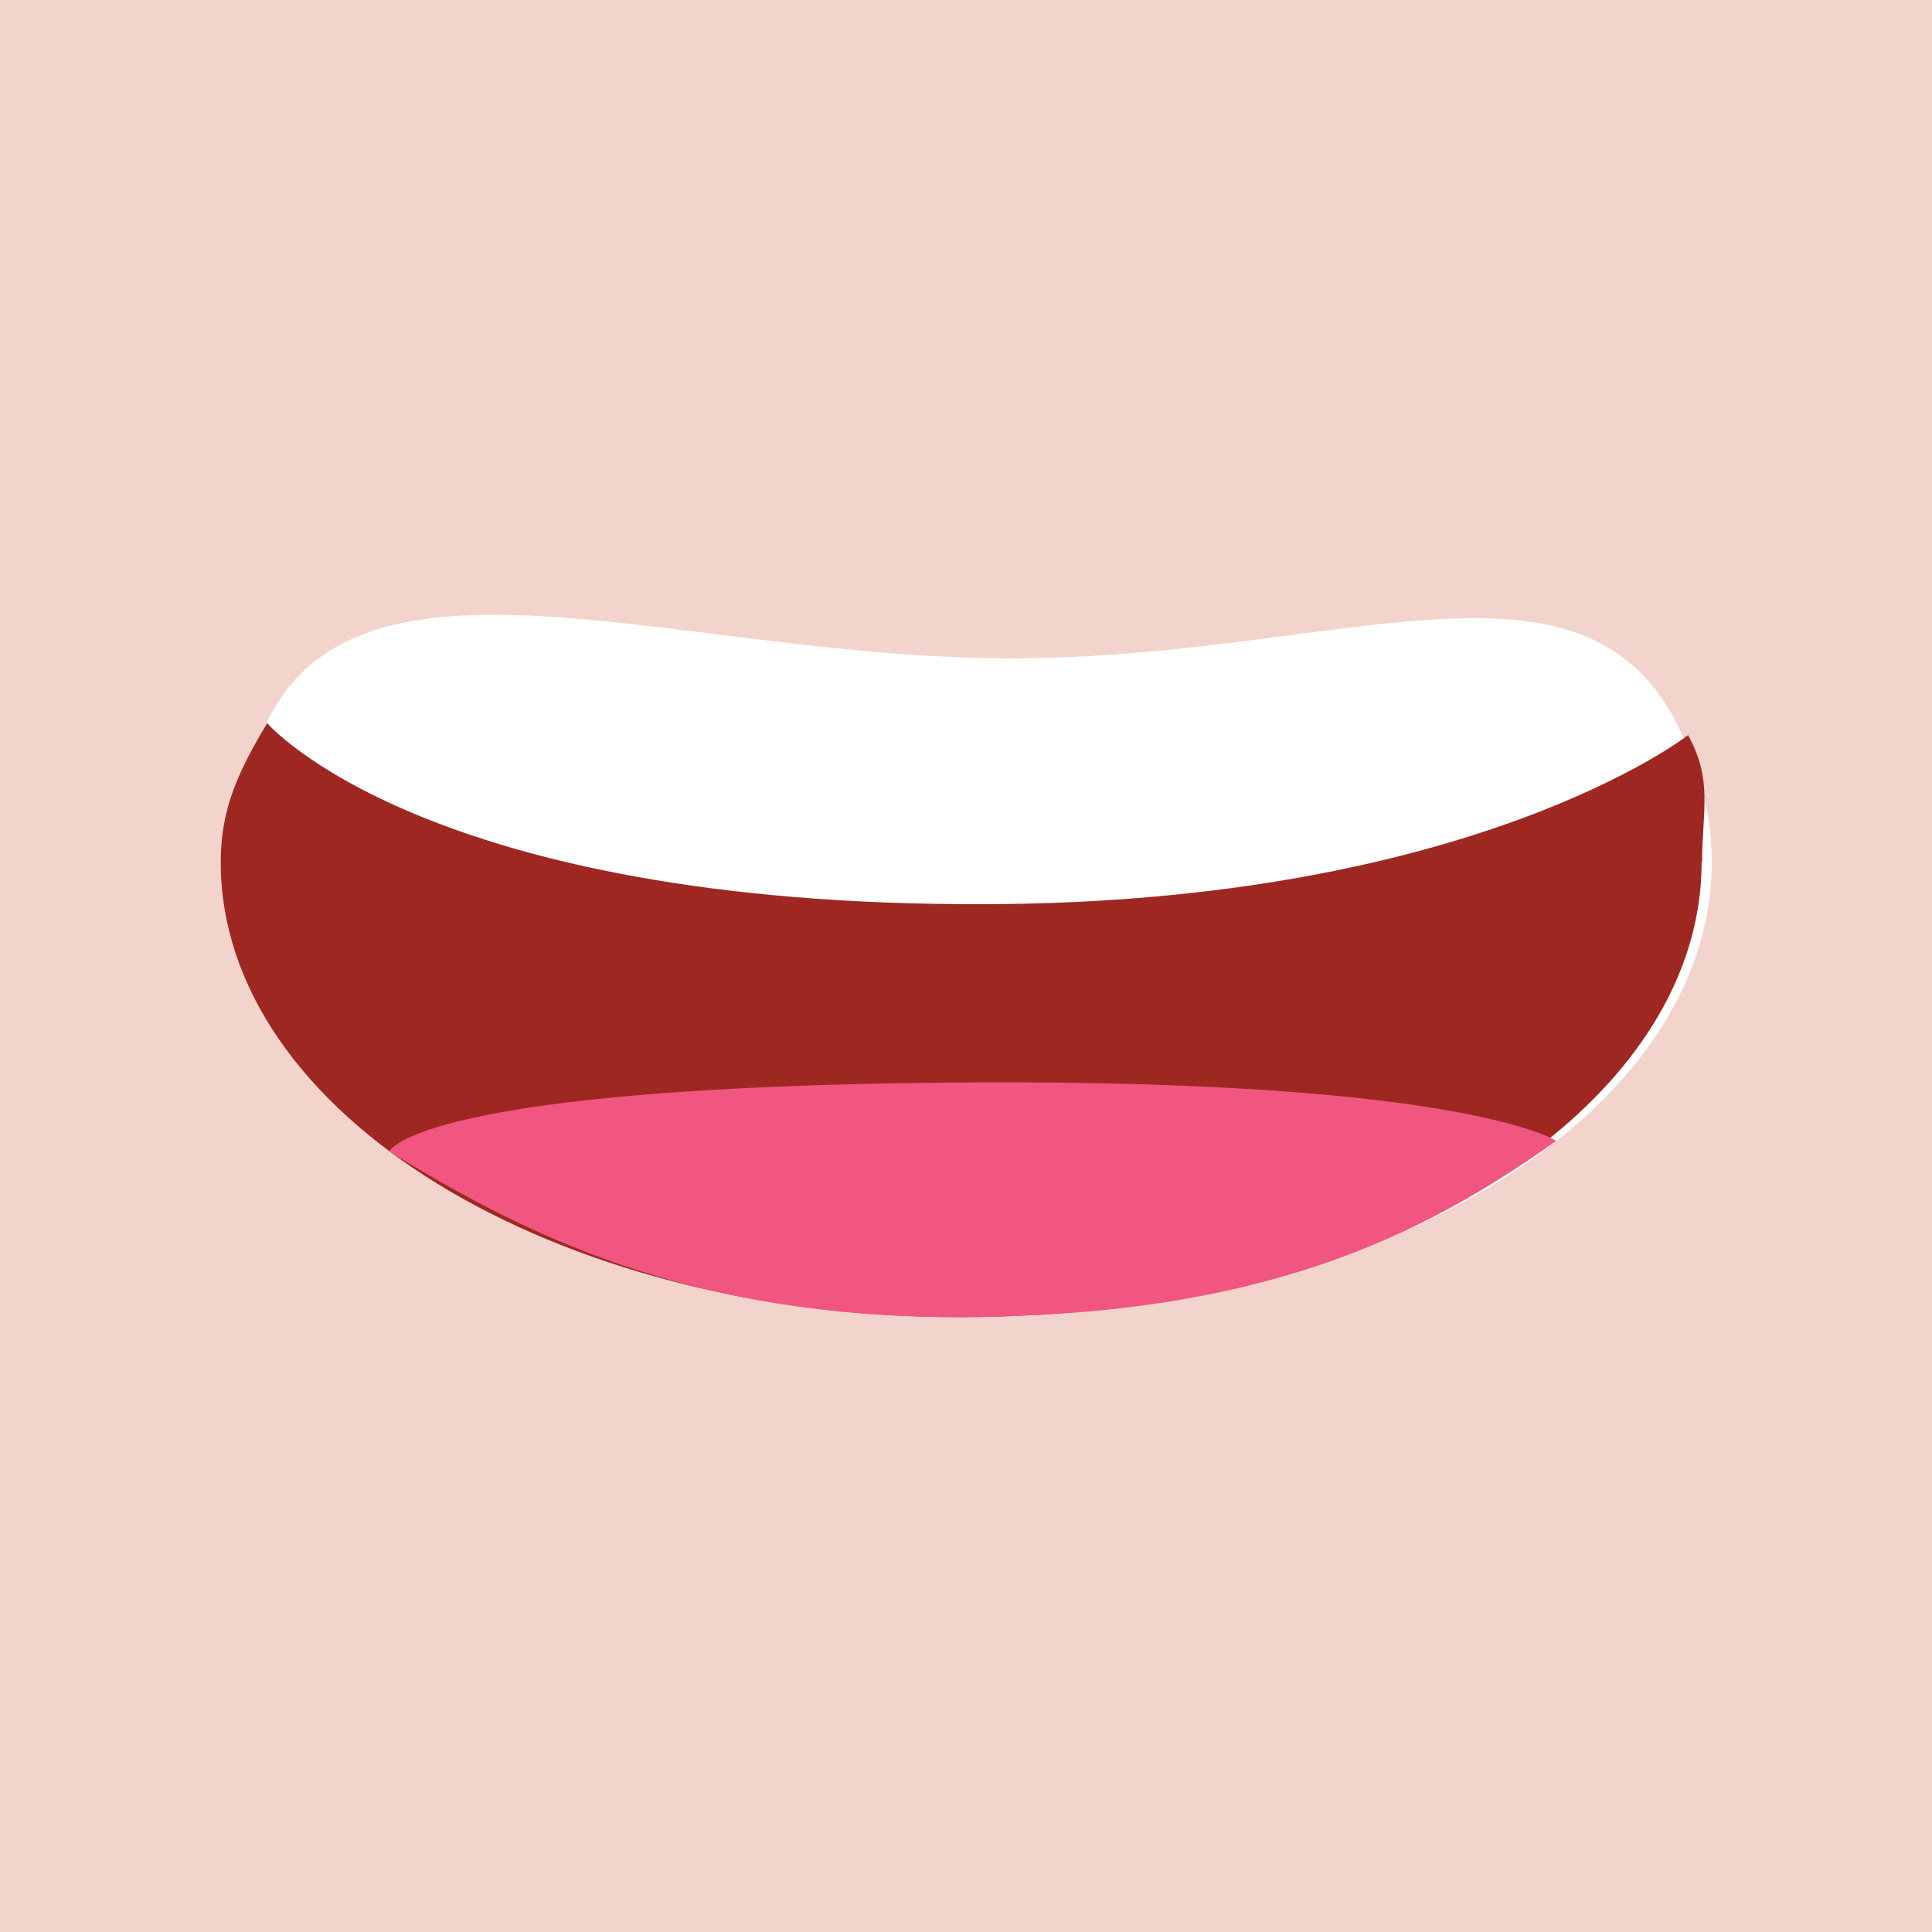
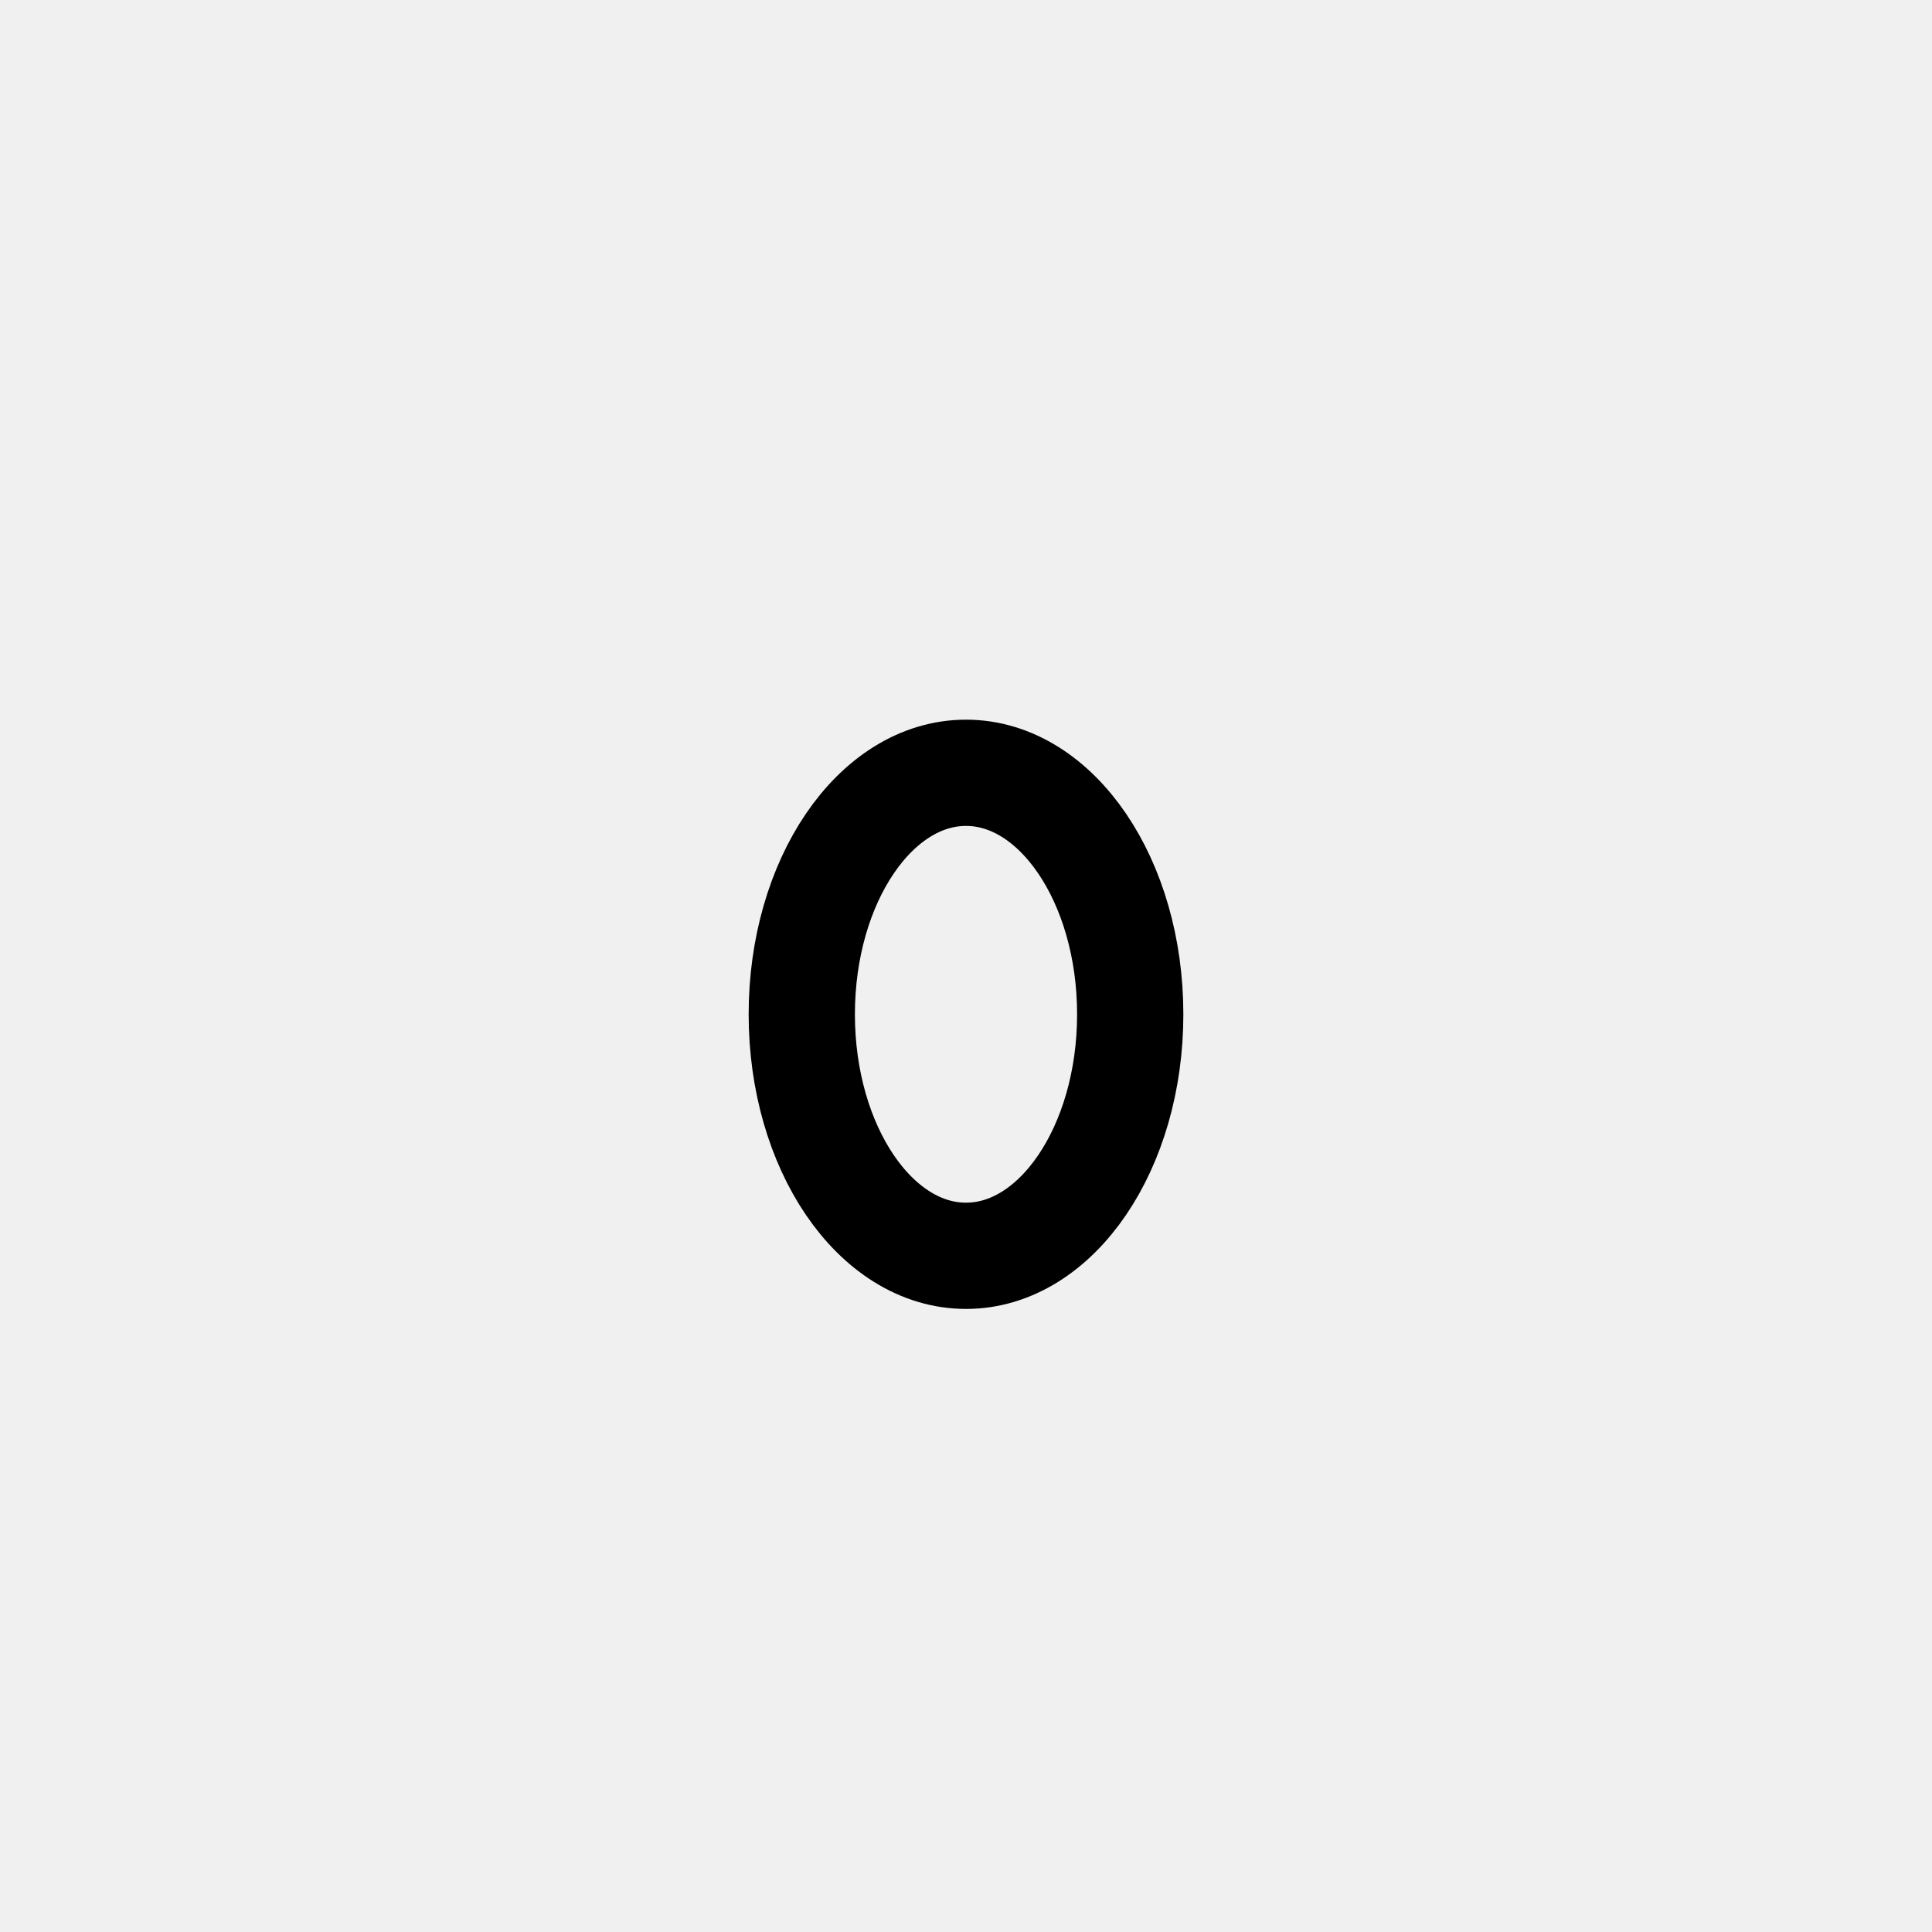
- <svg xmlns="http://www.w3.org/2000/svg" viewBox="0 0 40 40">
-   <g id="a" />
-   <g id="b">
-     <g id="c">
-       <rect width="40" height="40" fill="#f2d4cc" />
-       <g>
-         <path d="M35.44,17.85c0,5.2-6.86,9.42-15.33,9.42s-15.33-4.22-15.33-9.42c0-1.12,.32-2.19,.9-3.19,2.13-3.63,8.62-1.03,15.26-1.03s11.65-2.52,13.7,1.21c.52,.95,.8,1.96,.8,3.02Z" fill="#fff" />
-         <path d="M35.23,17.85c0,5.2-6.86,9.42-15.33,9.42s-15.33-4.22-15.33-9.42c0-1.12,.37-1.88,.96-2.88,0,0,3.25,3.8,14.92,3.75,10.08-.04,14.5-3.5,14.5-3.5,.52,.95,.29,1.57,.29,2.63Z" fill="#9e2821" />
-         <path d="M32.22,23.62c-2.81,2-6.13,3.64-12.37,3.65-5.59,.01-9.01-1.72-11.79-3.43,0,0,.55-1.38,12.22-1.43,10.08-.04,11.94,1.21,11.94,1.21Z" fill="#f05680" />
-       </g>
-     </g>
-   </g>
+ <svg xmlns="http://www.w3.org/2000/svg" viewBox="0 0 40 40" fill="none" stroke="currentColor" stroke-width="2.2" stroke-linecap="round" stroke-linejoin="round">
+   <ellipse cx="20" cy="21" rx="3.4" ry="5" />
</svg>
